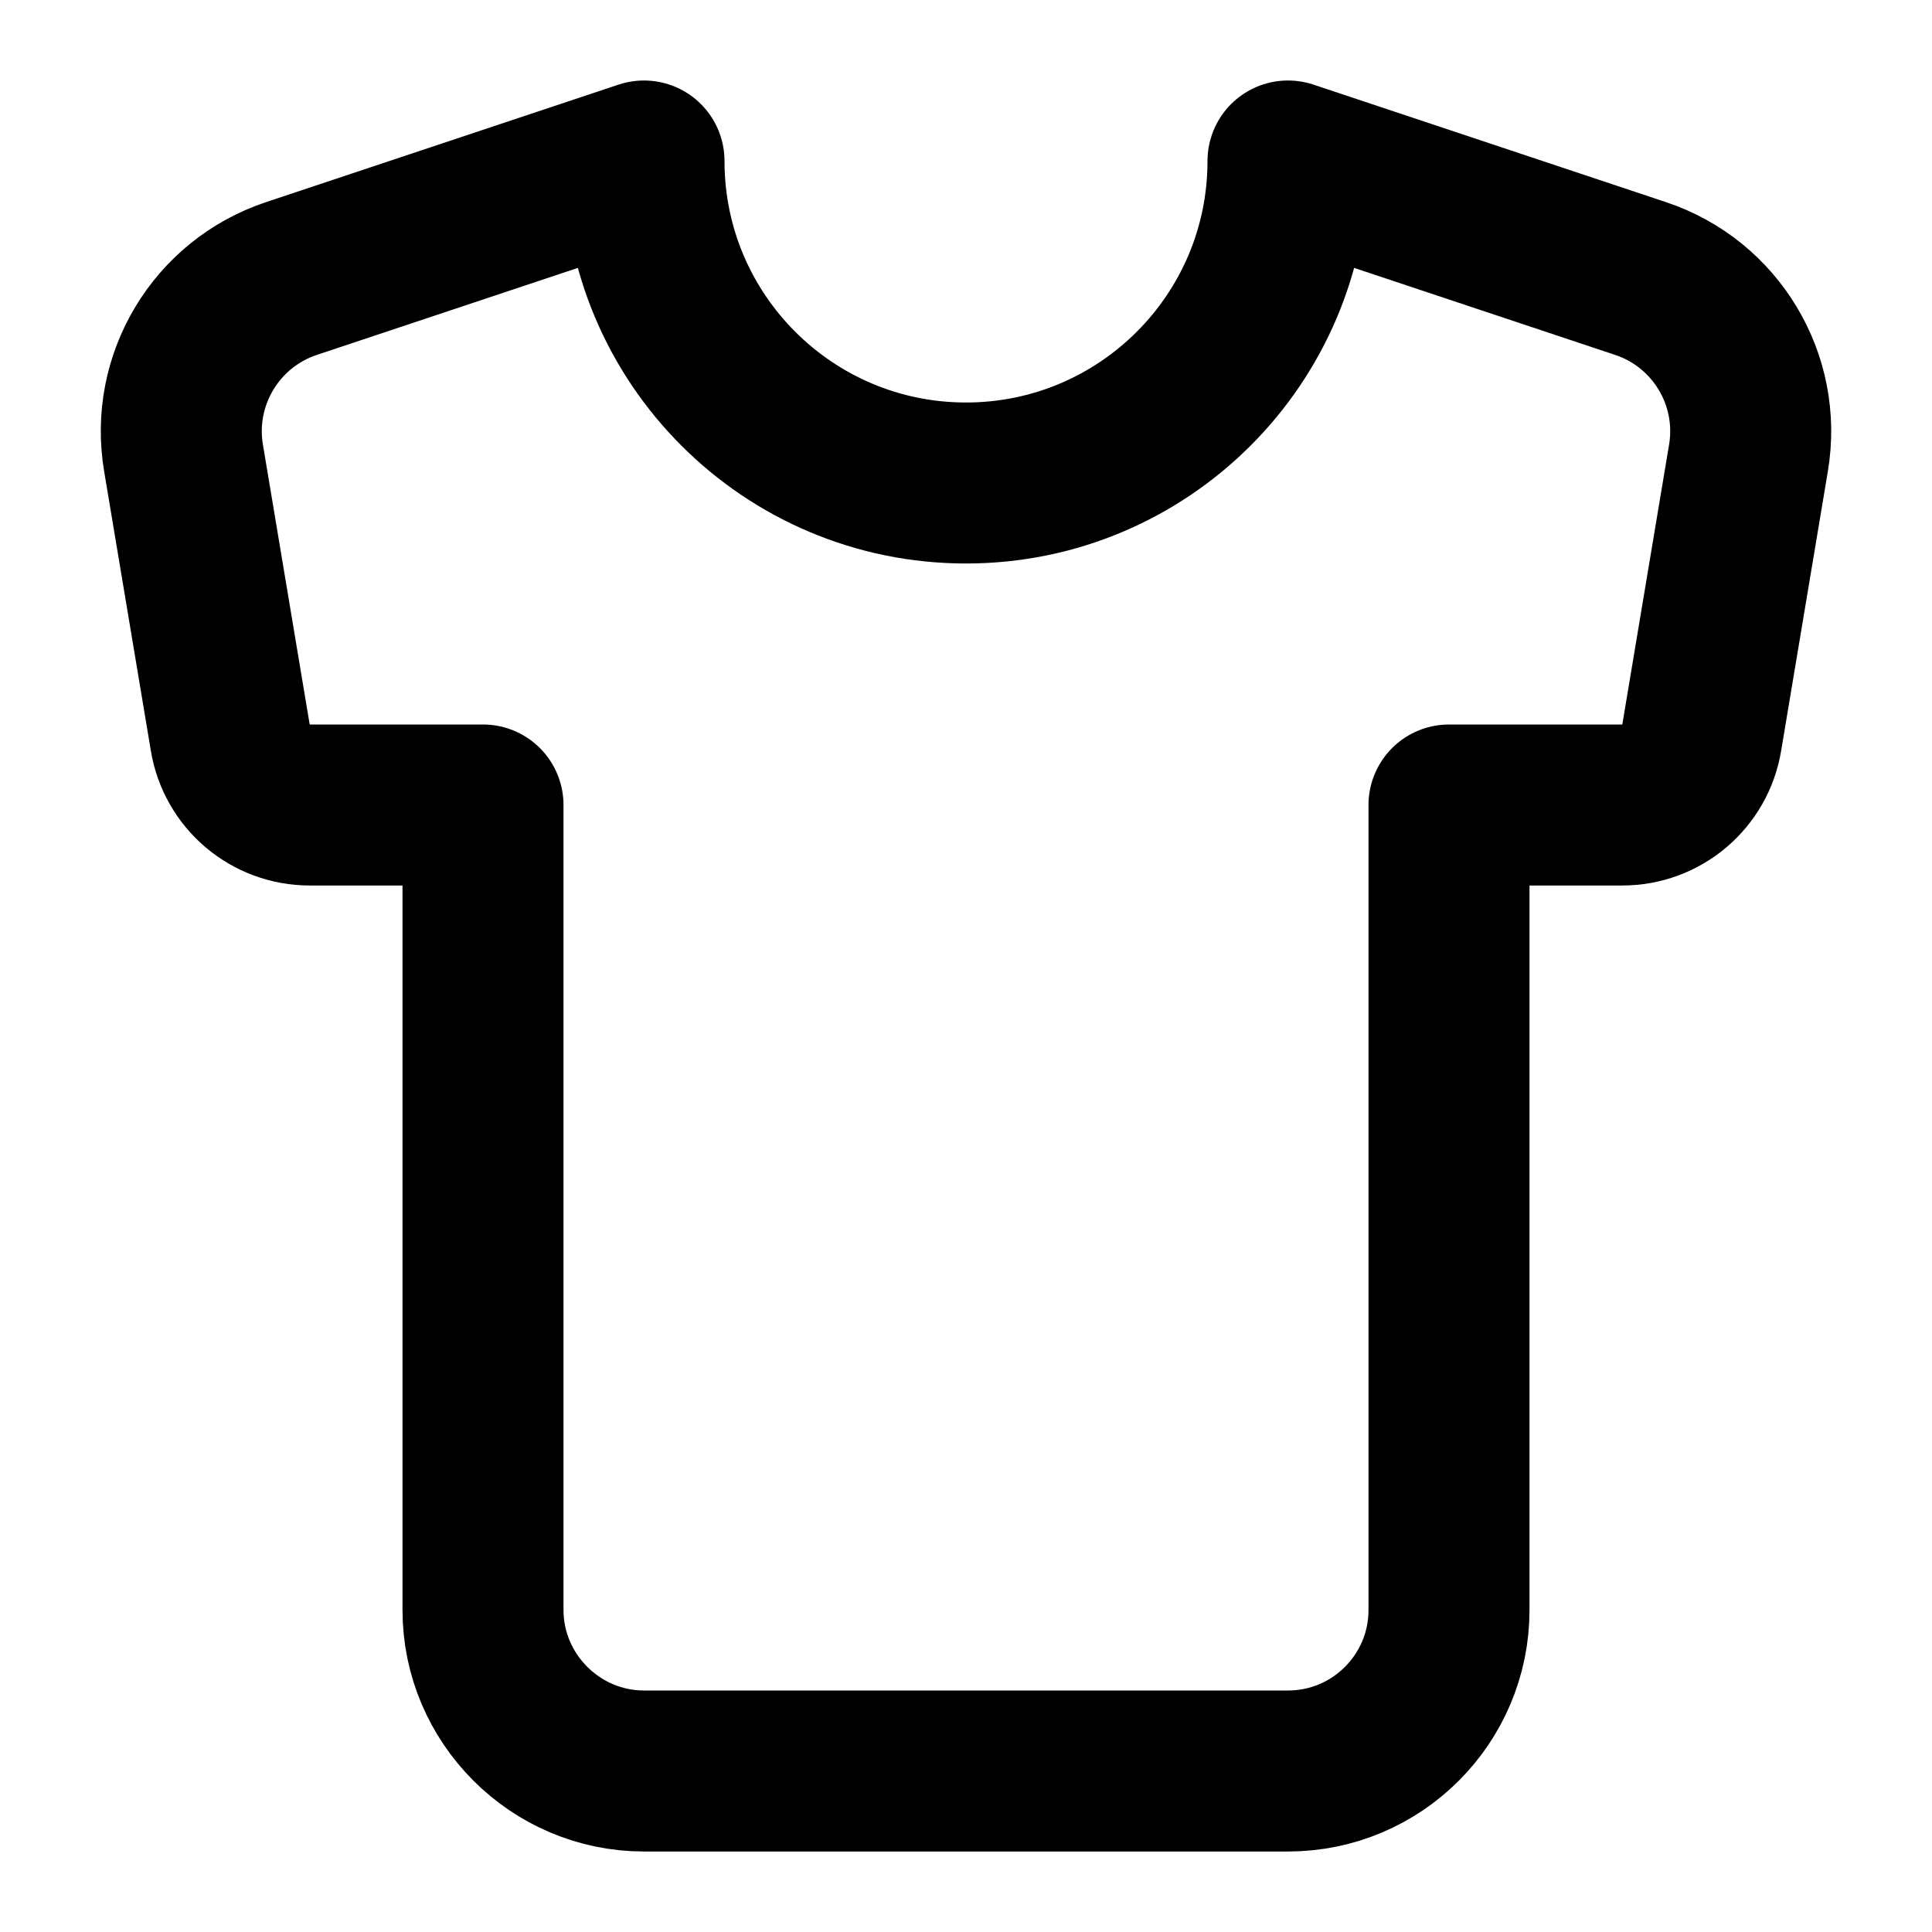
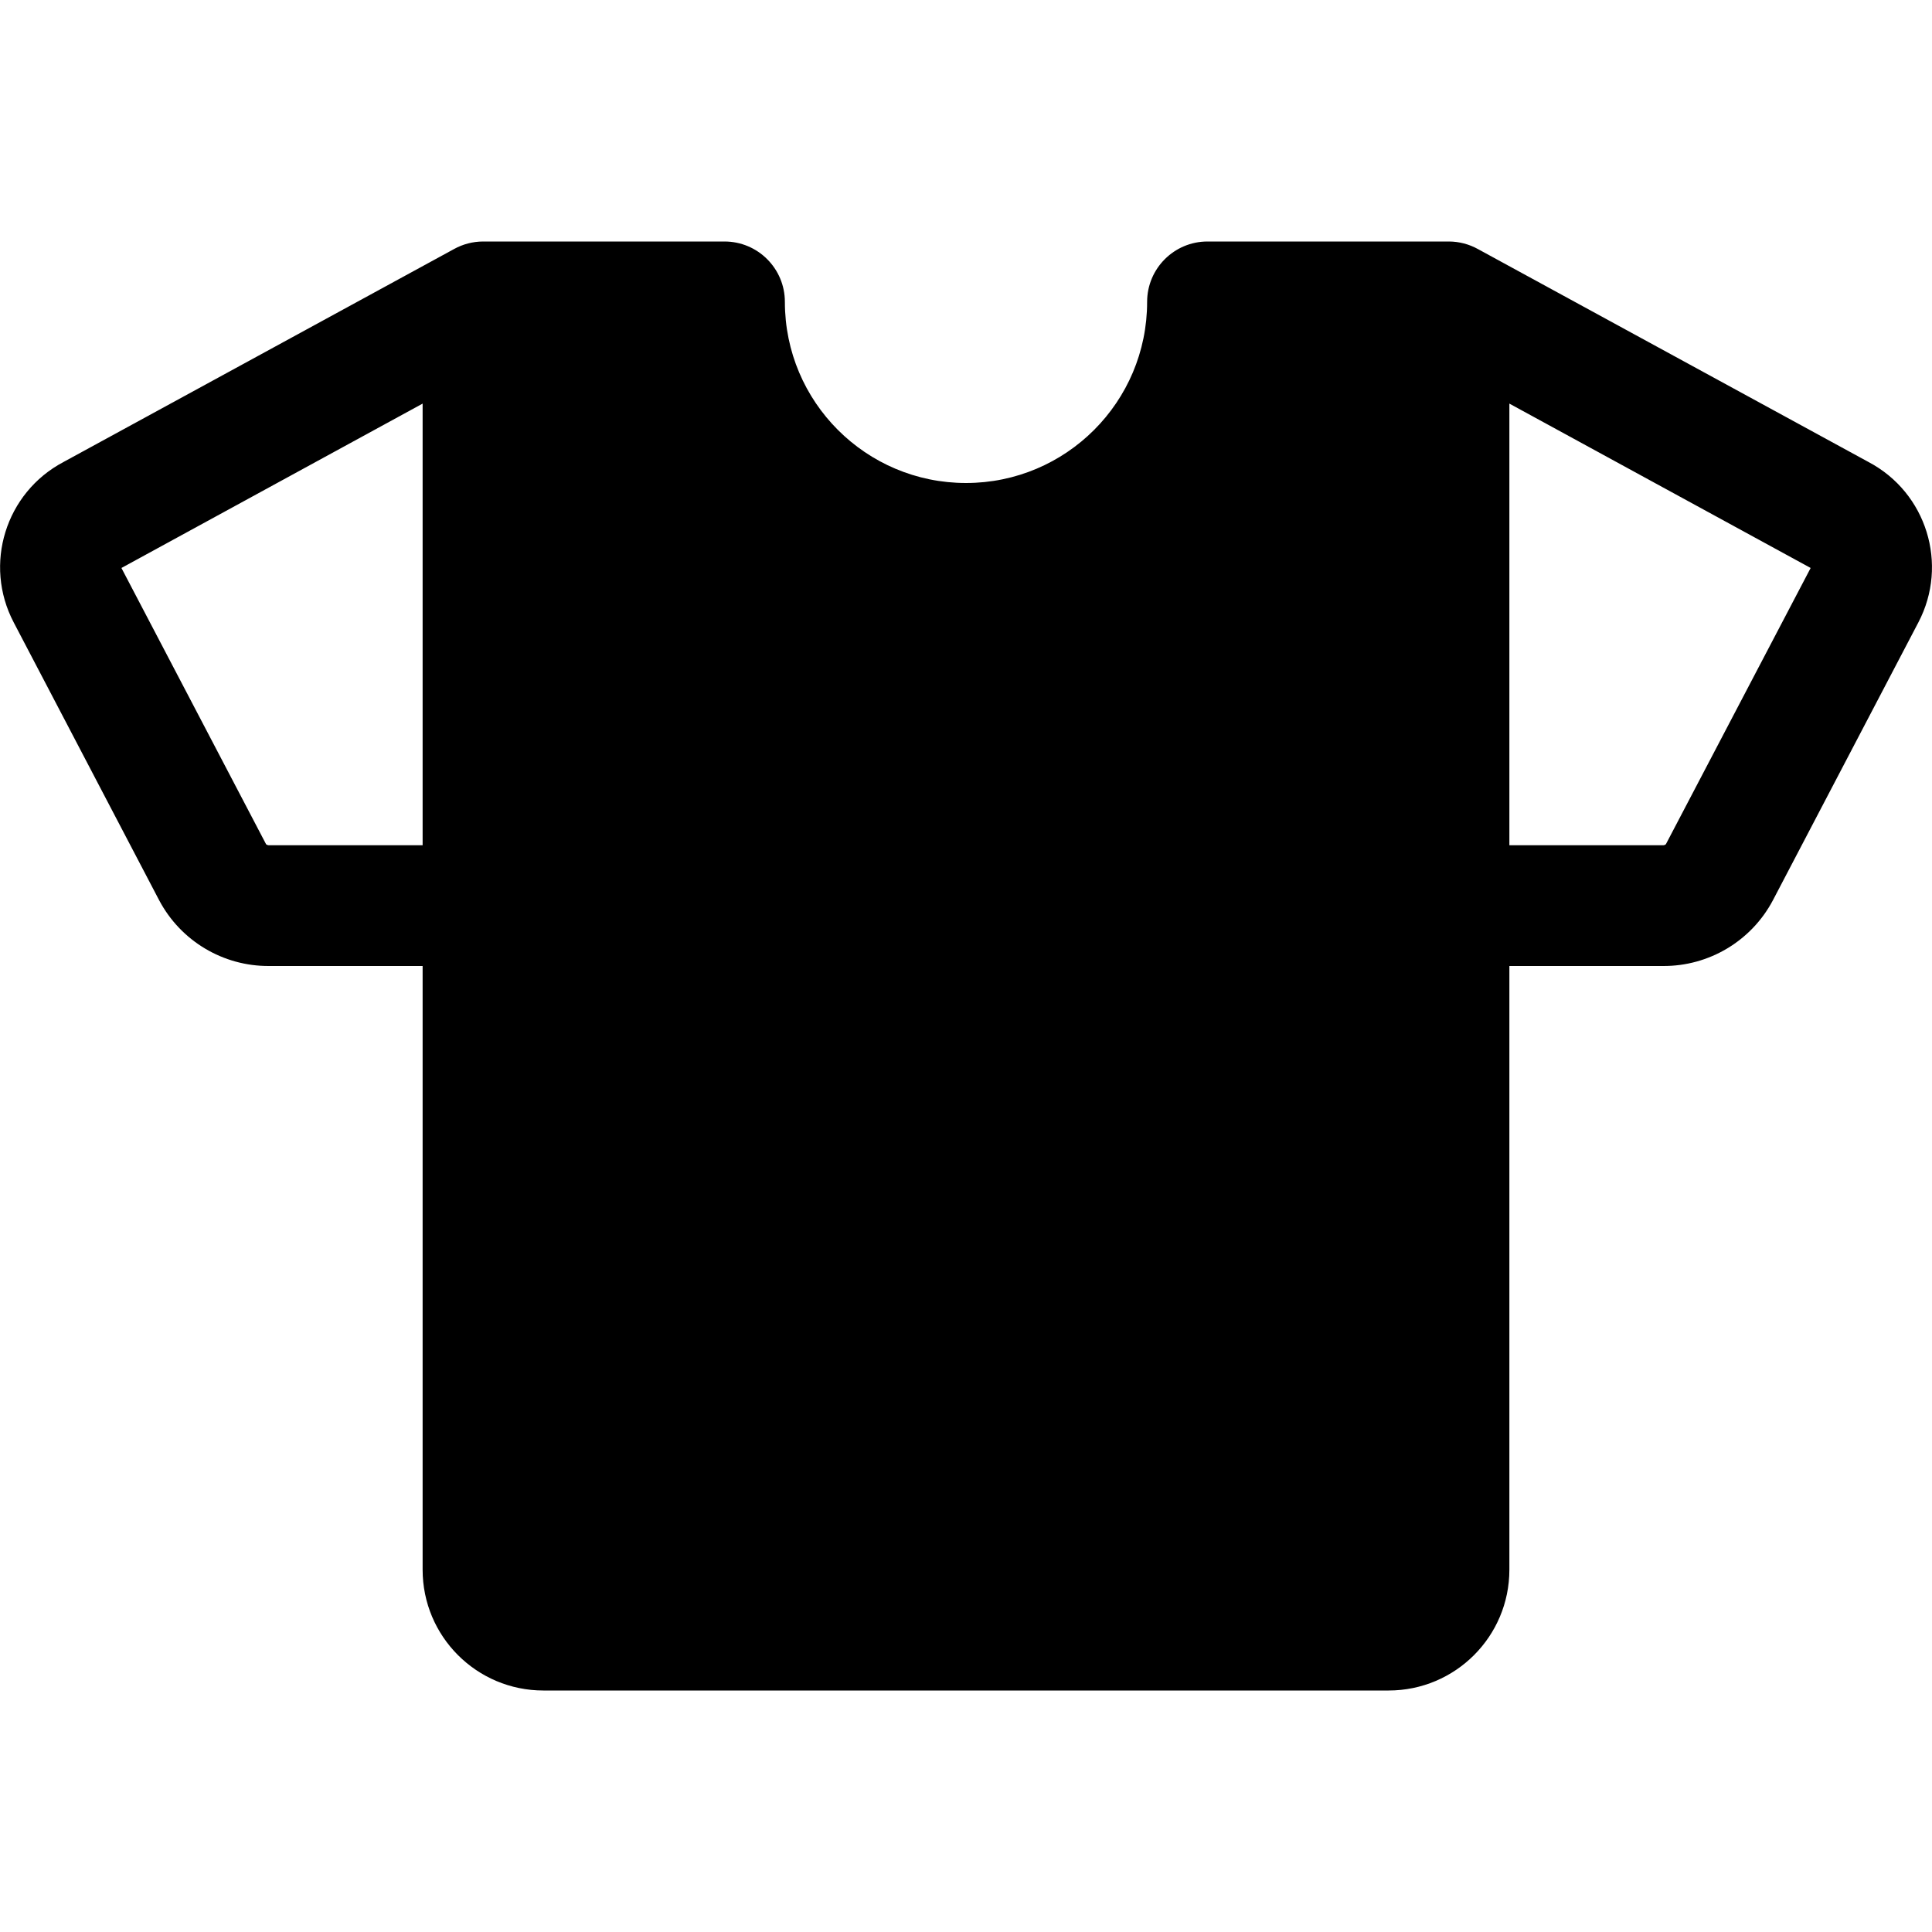
- <svg xmlns="http://www.w3.org/2000/svg" width="1em" height="1em" viewBox="0 0 24 24">
-   <path fill="none" stroke="currentColor" stroke-linecap="round" stroke-linejoin="round" stroke-width="2" d="M20.38 3.46L16 2a4 4 0 0 1-8 0L3.62 3.46a2 2 0 0 0-1.34 2.23l.58 3.47a1 1 0 0 0 .99.84H6v10c0 1.1.9 2 2 2h8a2 2 0 0 0 2-2V10h2.15a1 1 0 0 0 .99-.84l.58-3.47a2 2 0 0 0-1.34-2.23" />
+ <svg xmlns="http://www.w3.org/2000/svg" width="1em" height="1em" viewBox="0 0 256 256">
+   <path fill="currentColor" d="M247.59 61.22L195.83 33a8 8 0 0 0-3.83-1h-32a8 8 0 0 0-8 8a24 24 0 0 1-48 0a8 8 0 0 0-8-8H64a8 8 0 0 0-3.84 1L8.41 61.22a15.76 15.76 0 0 0-6.59 21.26l19.27 36.81A16.37 16.37 0 0 0 35.67 128H56v80a16 16 0 0 0 16 16h112a16 16 0 0 0 16-16v-80h20.34a16.37 16.37 0 0 0 14.58-8.71l19.27-36.81a15.76 15.76 0 0 0-6.6-21.26M35.67 112a.62.62 0 0 1-.41-.13L16.09 75.26L56 53.48V112Zm185.07-.14a.55.55 0 0 1-.41.14H200V53.48l39.92 21.78Z" />
</svg>
